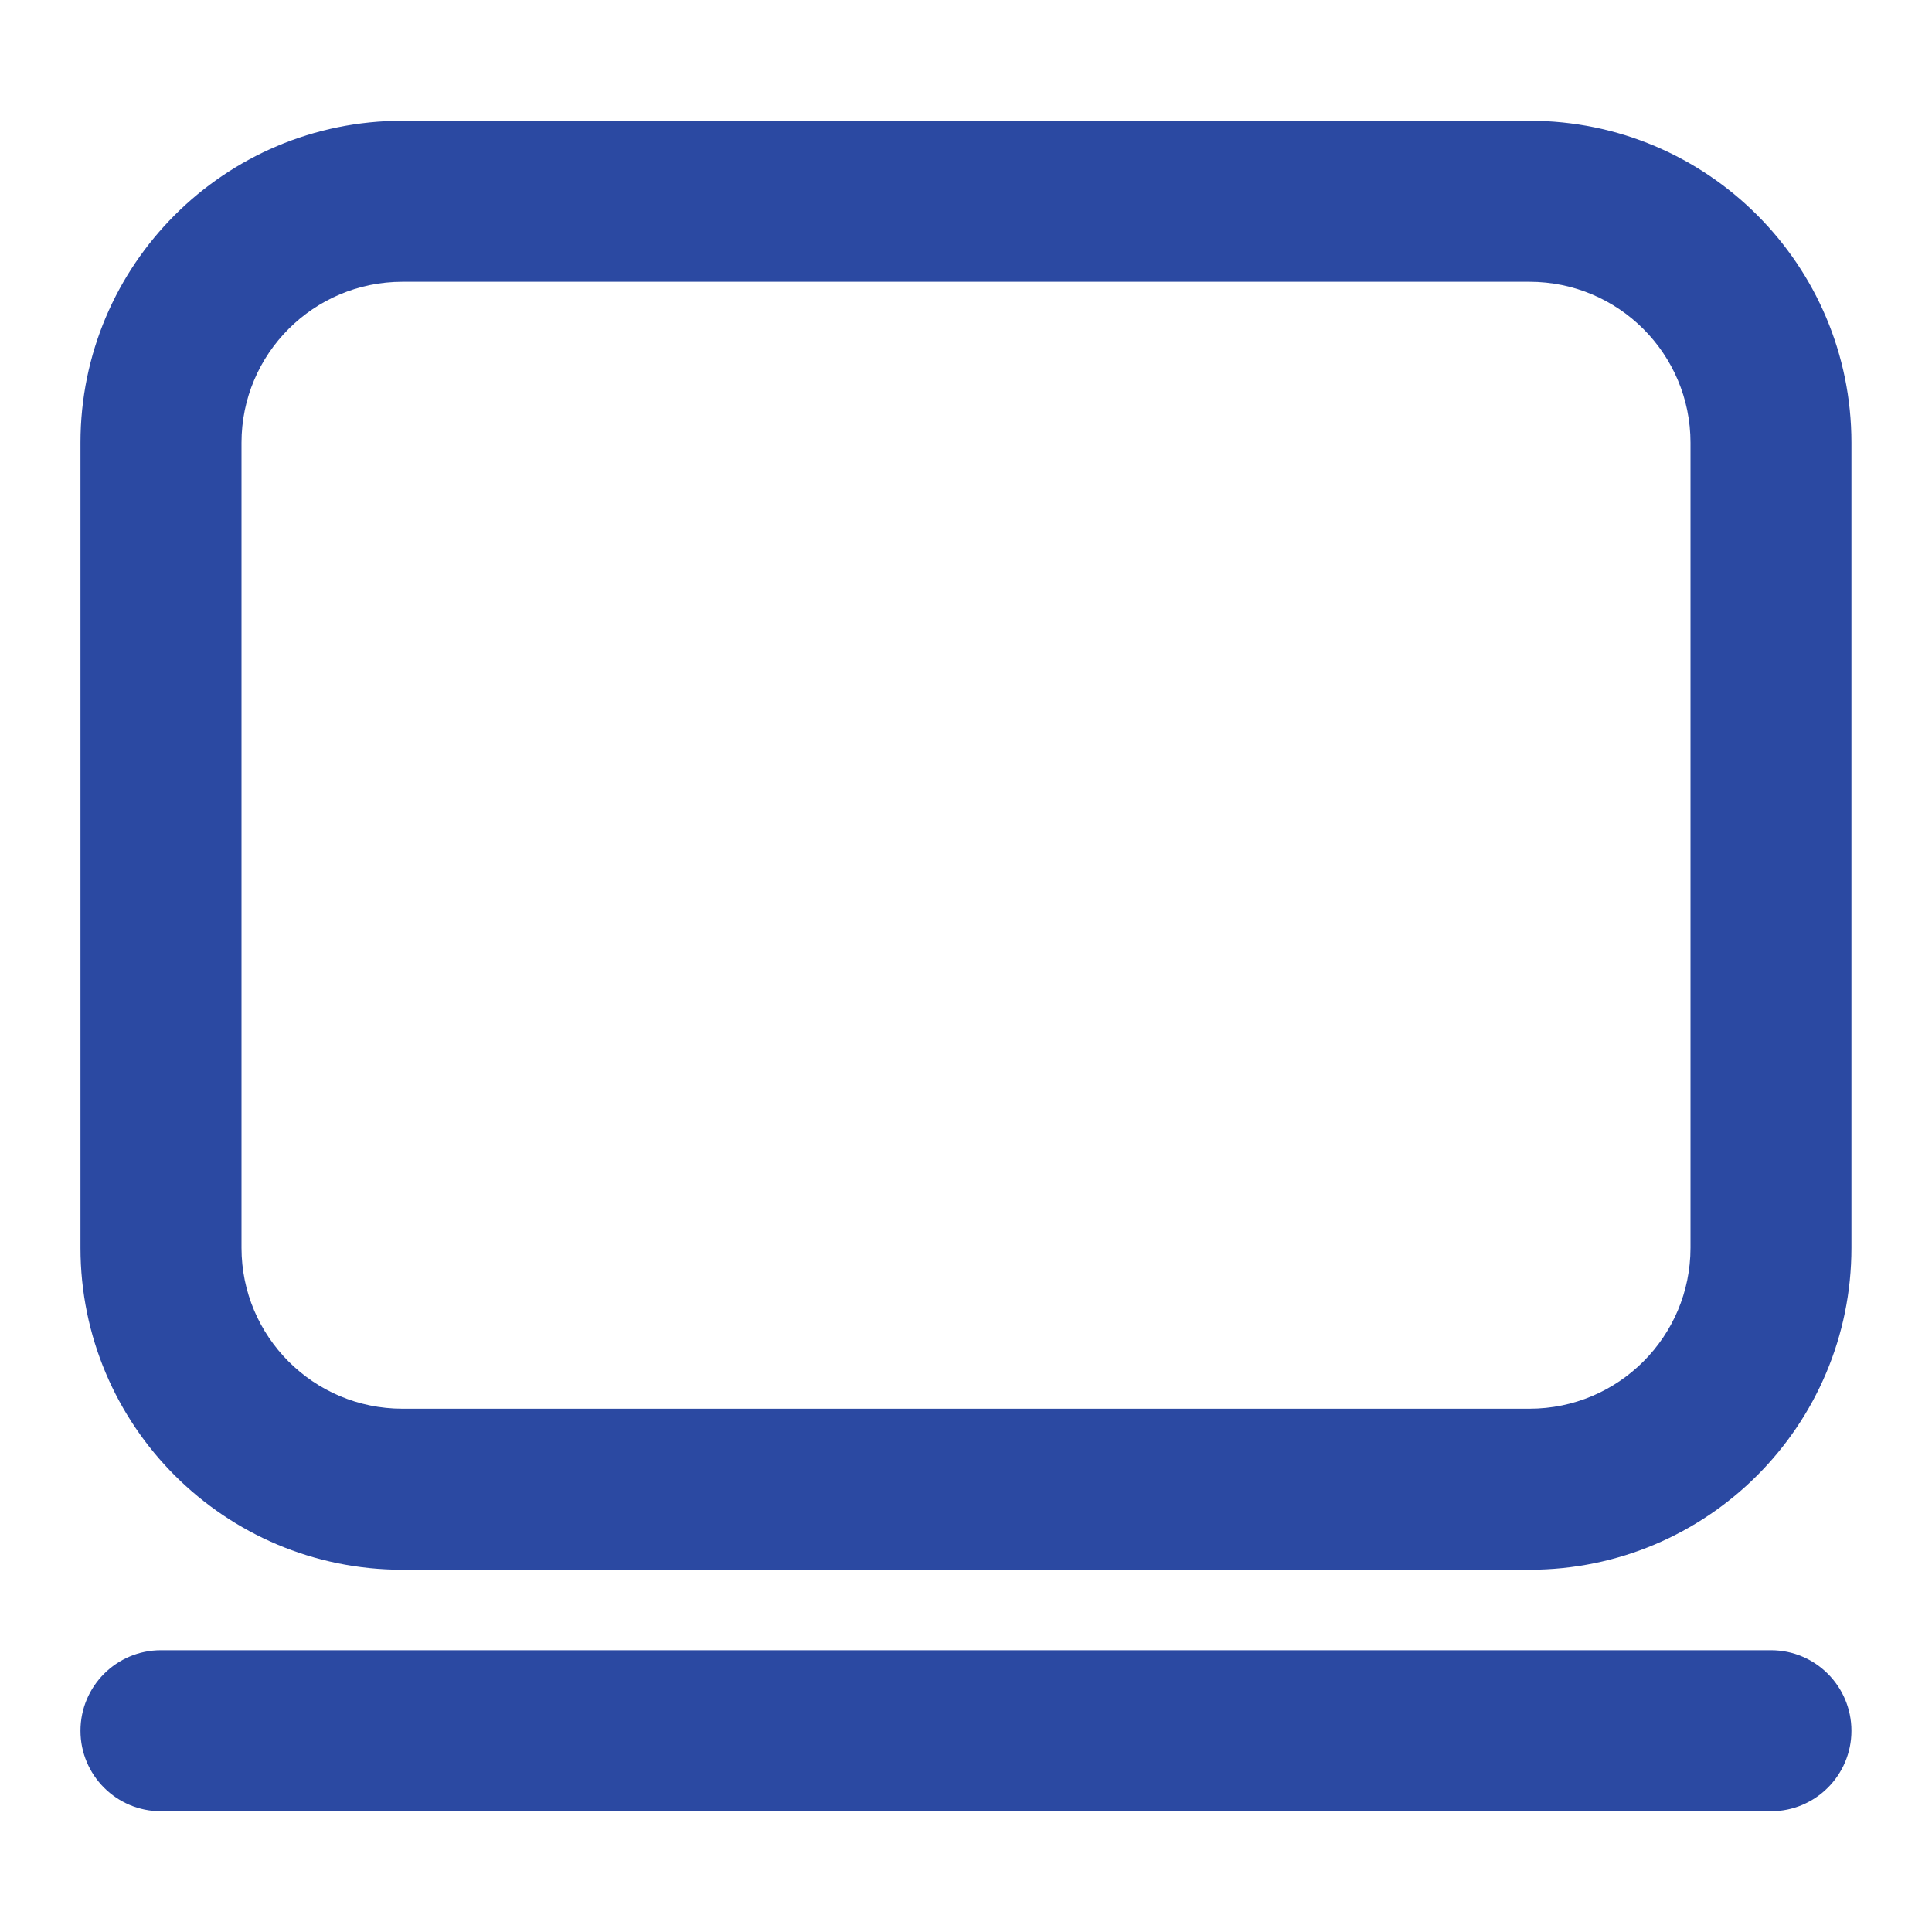
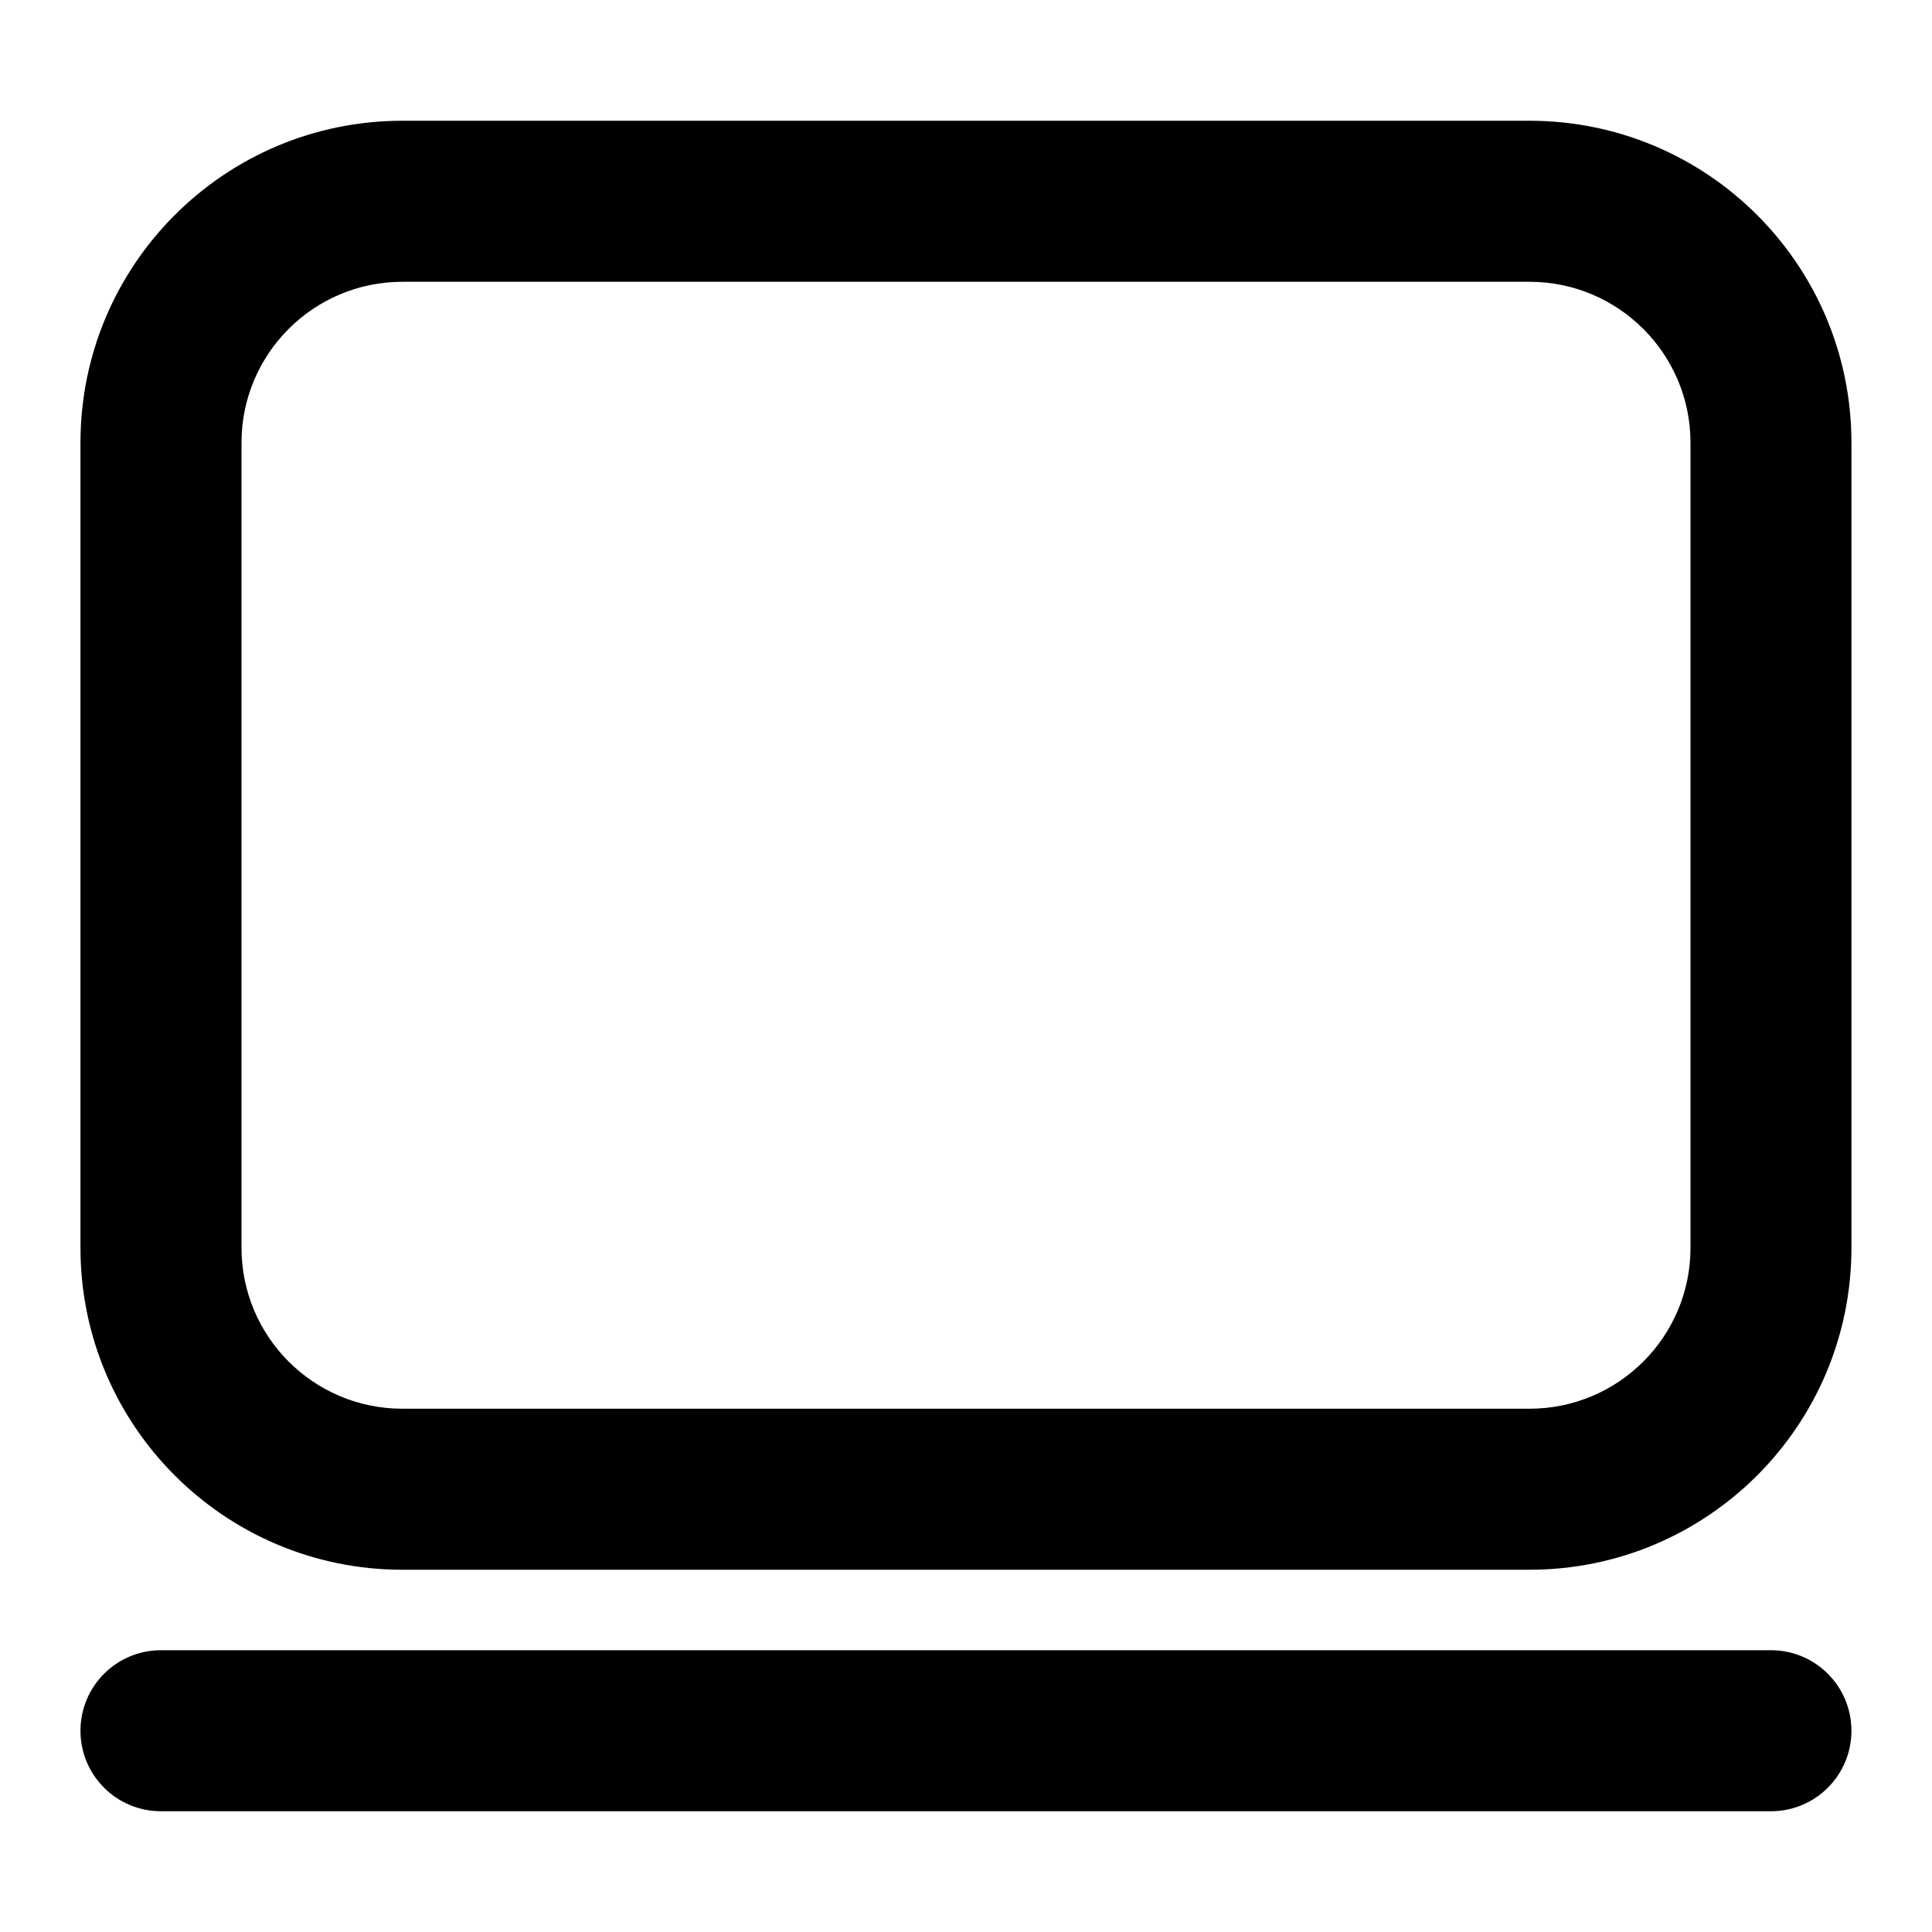
- <svg xmlns="http://www.w3.org/2000/svg" width="20" height="20" viewBox="0 0 20 20" fill="none">
+ <svg xmlns="http://www.w3.org/2000/svg" width="20" height="20" viewBox="0 0 20 20">
  <g id="icon / laptop">
    <g id="icon">
-       <path fill-rule="evenodd" clip-rule="evenodd" d="M4.166 1.25C2.325 1.25 0.833 2.742 0.833 4.583V12.917C0.833 14.758 2.325 16.25 4.166 16.25H15.833C17.674 16.25 19.166 14.758 19.166 12.917V4.583C19.166 2.742 17.674 1.25 15.833 1.25H4.166ZM2.5 4.583C2.5 3.663 3.246 2.917 4.166 2.917H15.833C16.753 2.917 17.5 3.663 17.5 4.583V12.917C17.5 13.837 16.753 14.583 15.833 14.583H4.166C3.246 14.583 2.5 13.837 2.5 12.917V4.583Z" fill="#2B49A2" />
-       <path d="M1.666 17.083C1.206 17.083 0.833 17.456 0.833 17.917C0.833 18.377 1.206 18.75 1.666 18.75H18.333C18.793 18.75 19.166 18.377 19.166 17.917C19.166 17.456 18.793 17.083 18.333 17.083H1.666Z" fill="#2B49A2" />
+       <path fill-rule="evenodd" clip-rule="evenodd" d="M4.166 1.25C2.325 1.25 0.833 2.742 0.833 4.583V12.917C0.833 14.758 2.325 16.25 4.166 16.25H15.833C17.674 16.25 19.166 14.758 19.166 12.917V4.583C19.166 2.742 17.674 1.25 15.833 1.25H4.166ZM2.5 4.583C2.5 3.663 3.246 2.917 4.166 2.917H15.833C16.753 2.917 17.5 3.663 17.5 4.583V12.917C17.5 13.837 16.753 14.583 15.833 14.583H4.166C3.246 14.583 2.5 13.837 2.5 12.917V4.583Z" />
+       <path d="M1.666 17.083C1.206 17.083 0.833 17.456 0.833 17.917C0.833 18.377 1.206 18.75 1.666 18.75H18.333C18.793 18.75 19.166 18.377 19.166 17.917C19.166 17.456 18.793 17.083 18.333 17.083H1.666Z" />
    </g>
  </g>
</svg>
